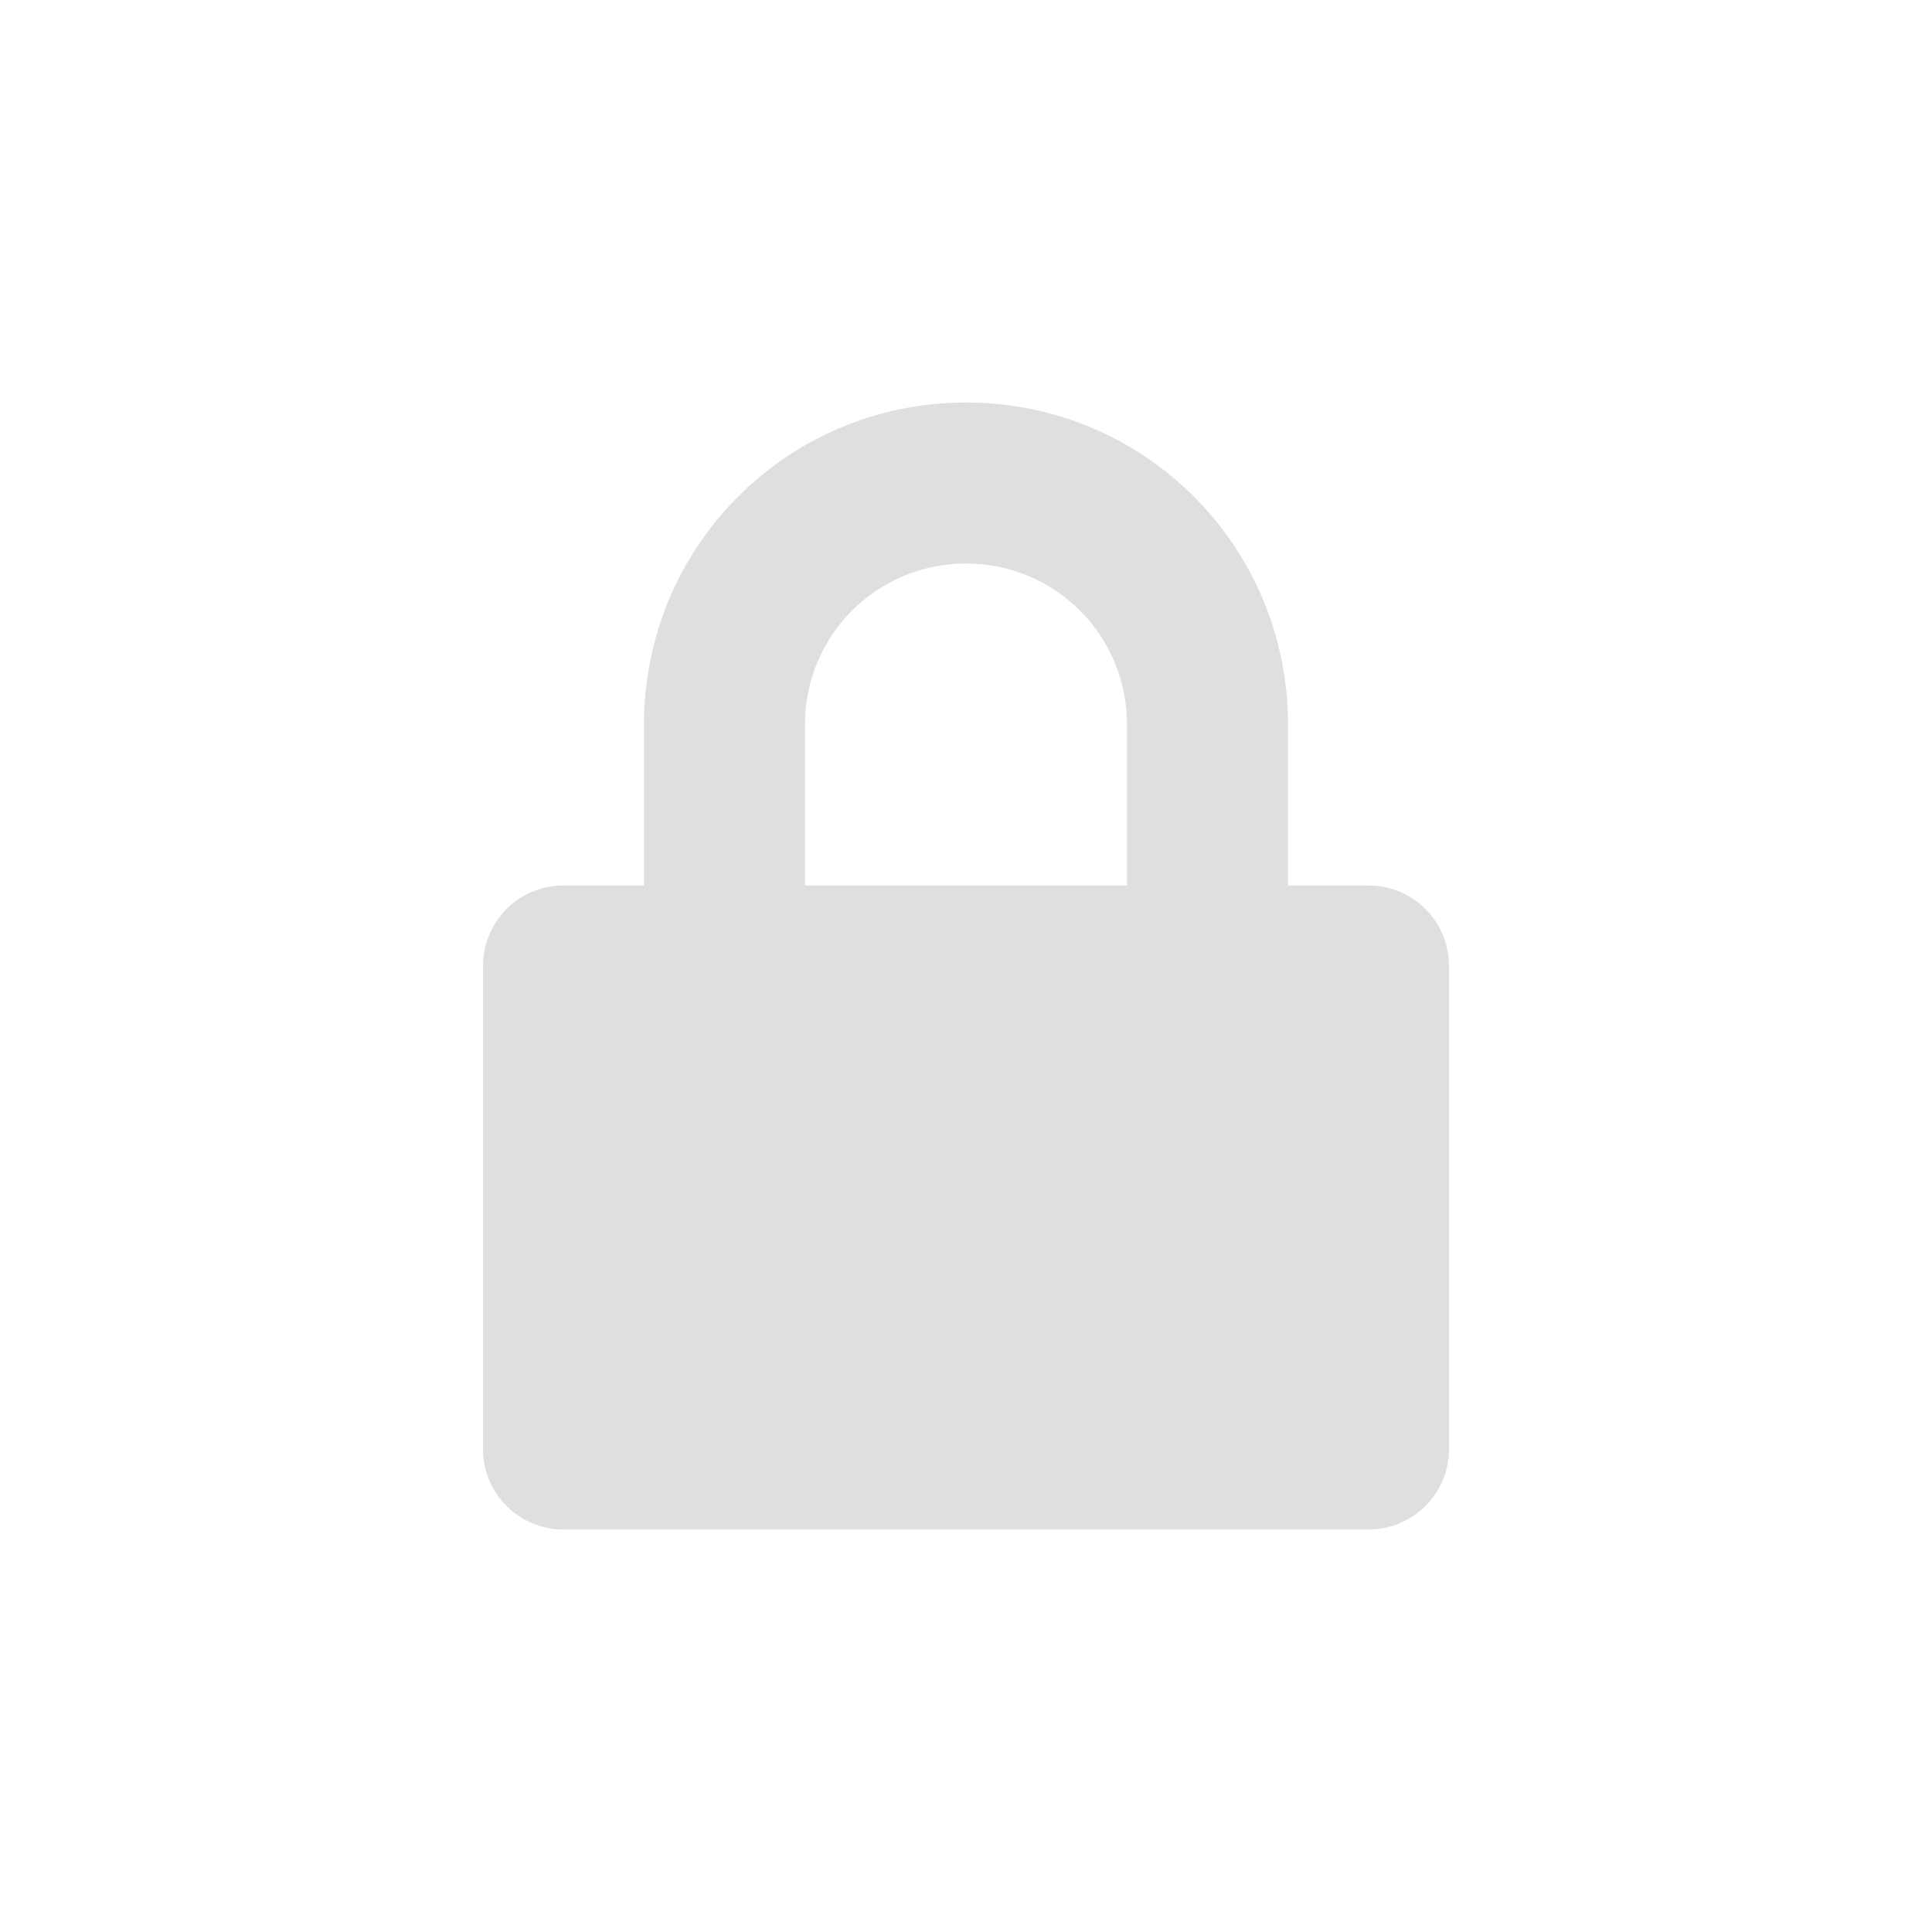
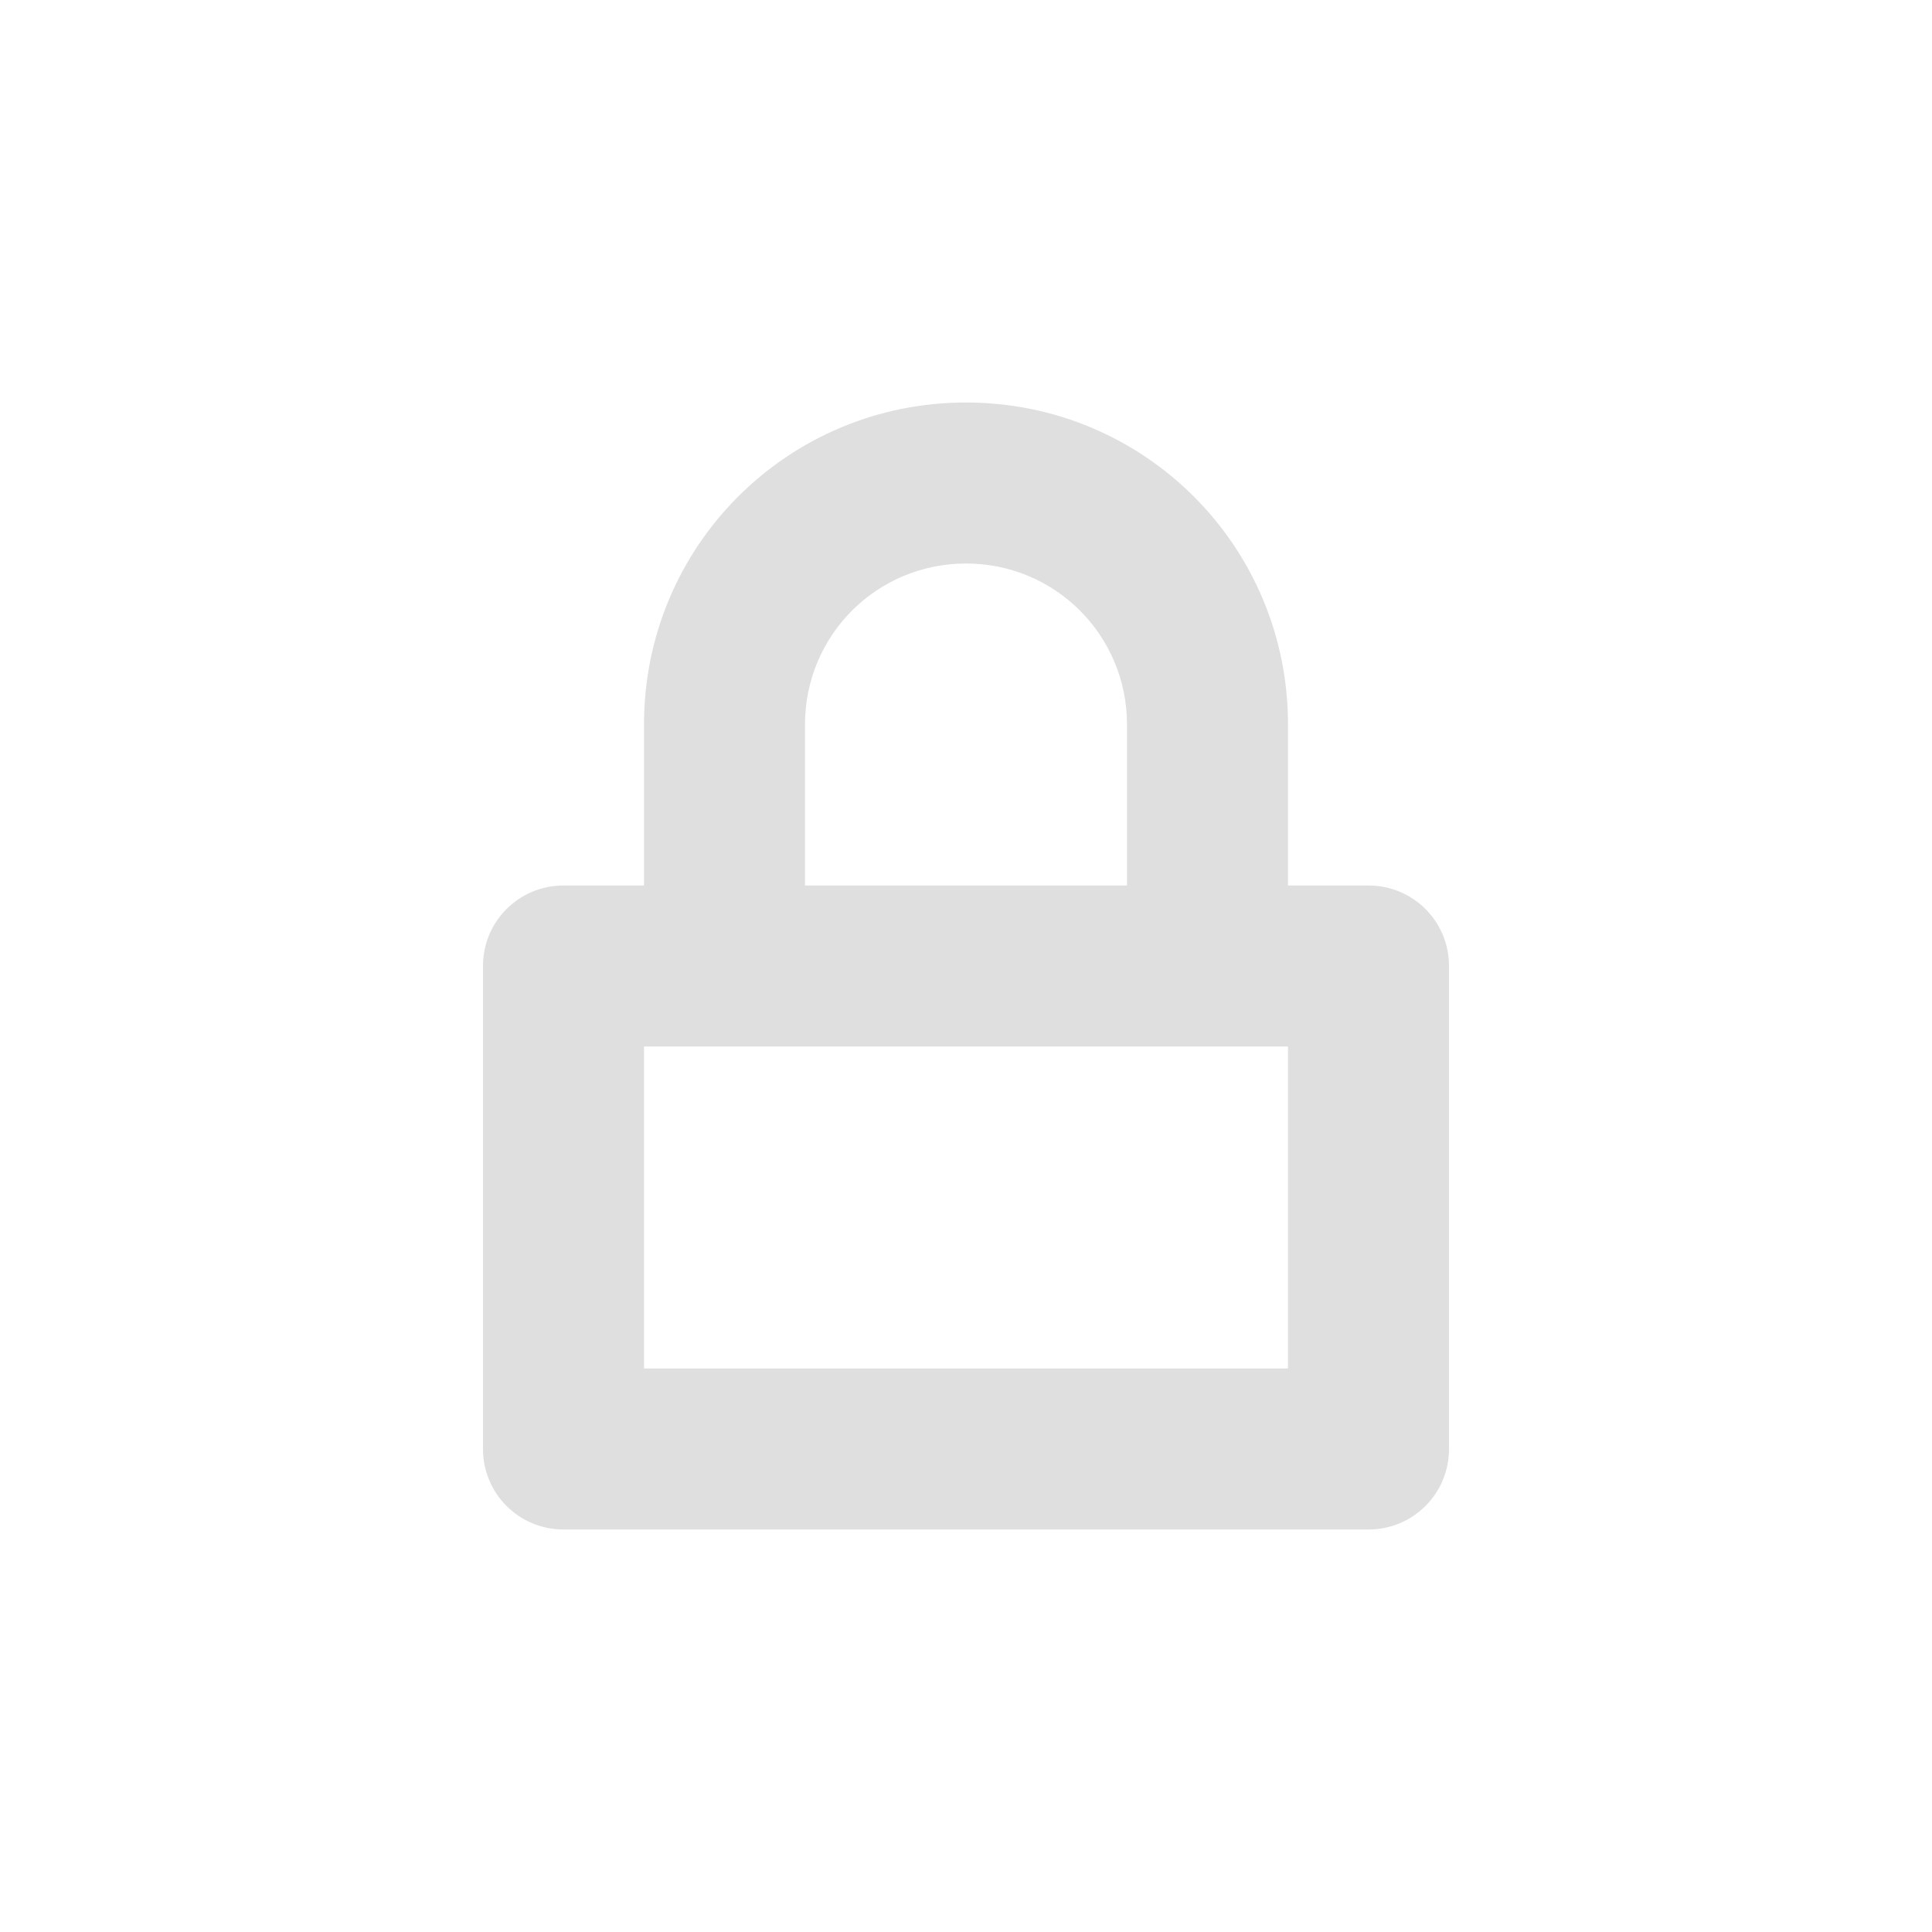
- <svg xmlns="http://www.w3.org/2000/svg" width="24" height="24" version="1.1">
-   <defs>
+ <svg xmlns="http://www.w3.org/2000/svg" width="24" height="24" viewBox="0 0 24 24" version="1.1" id="svg5">
+   <defs id="defs2">
    <style id="current-color-scheme" type="text/css">
-    .ColorScheme-Text { color:#dfdfdf; } .ColorScheme-Highlight { color:#4285f4; } .ColorScheme-NeutralText { color:#ff9800; } .ColorScheme-PositiveText { color:#4caf50; } .ColorScheme-NegativeText { color:#f44336; }
-   </style>
+         .ColorScheme-Text { color:#dfdfdf; } .ColorScheme-Highlight { color:#4285f4; } .ColorScheme-NeutralText { color:#ff9800; } .ColorScheme-PositiveText { color:#4caf50; } .ColorScheme-NegativeText { color:#f44336; }
+      </style>
  </defs>
-   <path style="fill:currentColor" class="ColorScheme-Text" d="M 12,5 C 9.784,5 8,6.784 8,9 v 2 H 7 c -0.554,0 -1,0.446 -1,1 v 6 c 0,0.554 0.446,1 1,1 h 10 c 0.554,0 1,-0.446 1,-1 v -6 c 0,-0.554 -0.446,-1 -1,-1 H 16 V 9 C 16,6.784 14.216,5 12,5 Z m 0,2 c 1.108,0 2,0.892 2,2 v 2 H 10 V 9 c 0,-1.108 0.892,-2 2,-2 z" />
+   <path d="M 12,5 C 9.784,5 8,6.784 8,9 v 2 H 7 c -0.554,0 -1,0.446 -1,1 v 6 c 0,0.554 0.446,1 1,1 h 10 c 0.554,0 1,-0.446 1,-1 v -6 c 0,-0.554 -0.446,-1 -1,-1 H 16 V 9 C 16,6.784 14.216,5 12,5 Z m 0,2 c 1.108,0 2,0.892 2,2 v 2 H 10 V 9 c 0,-1.108 0.892,-2 2,-2 z m -4,6 h 8 v 4 H 8 Z" style="fill:currentColor;fill-opacity:1" class="ColorScheme-Text" id="path346" />
</svg>
